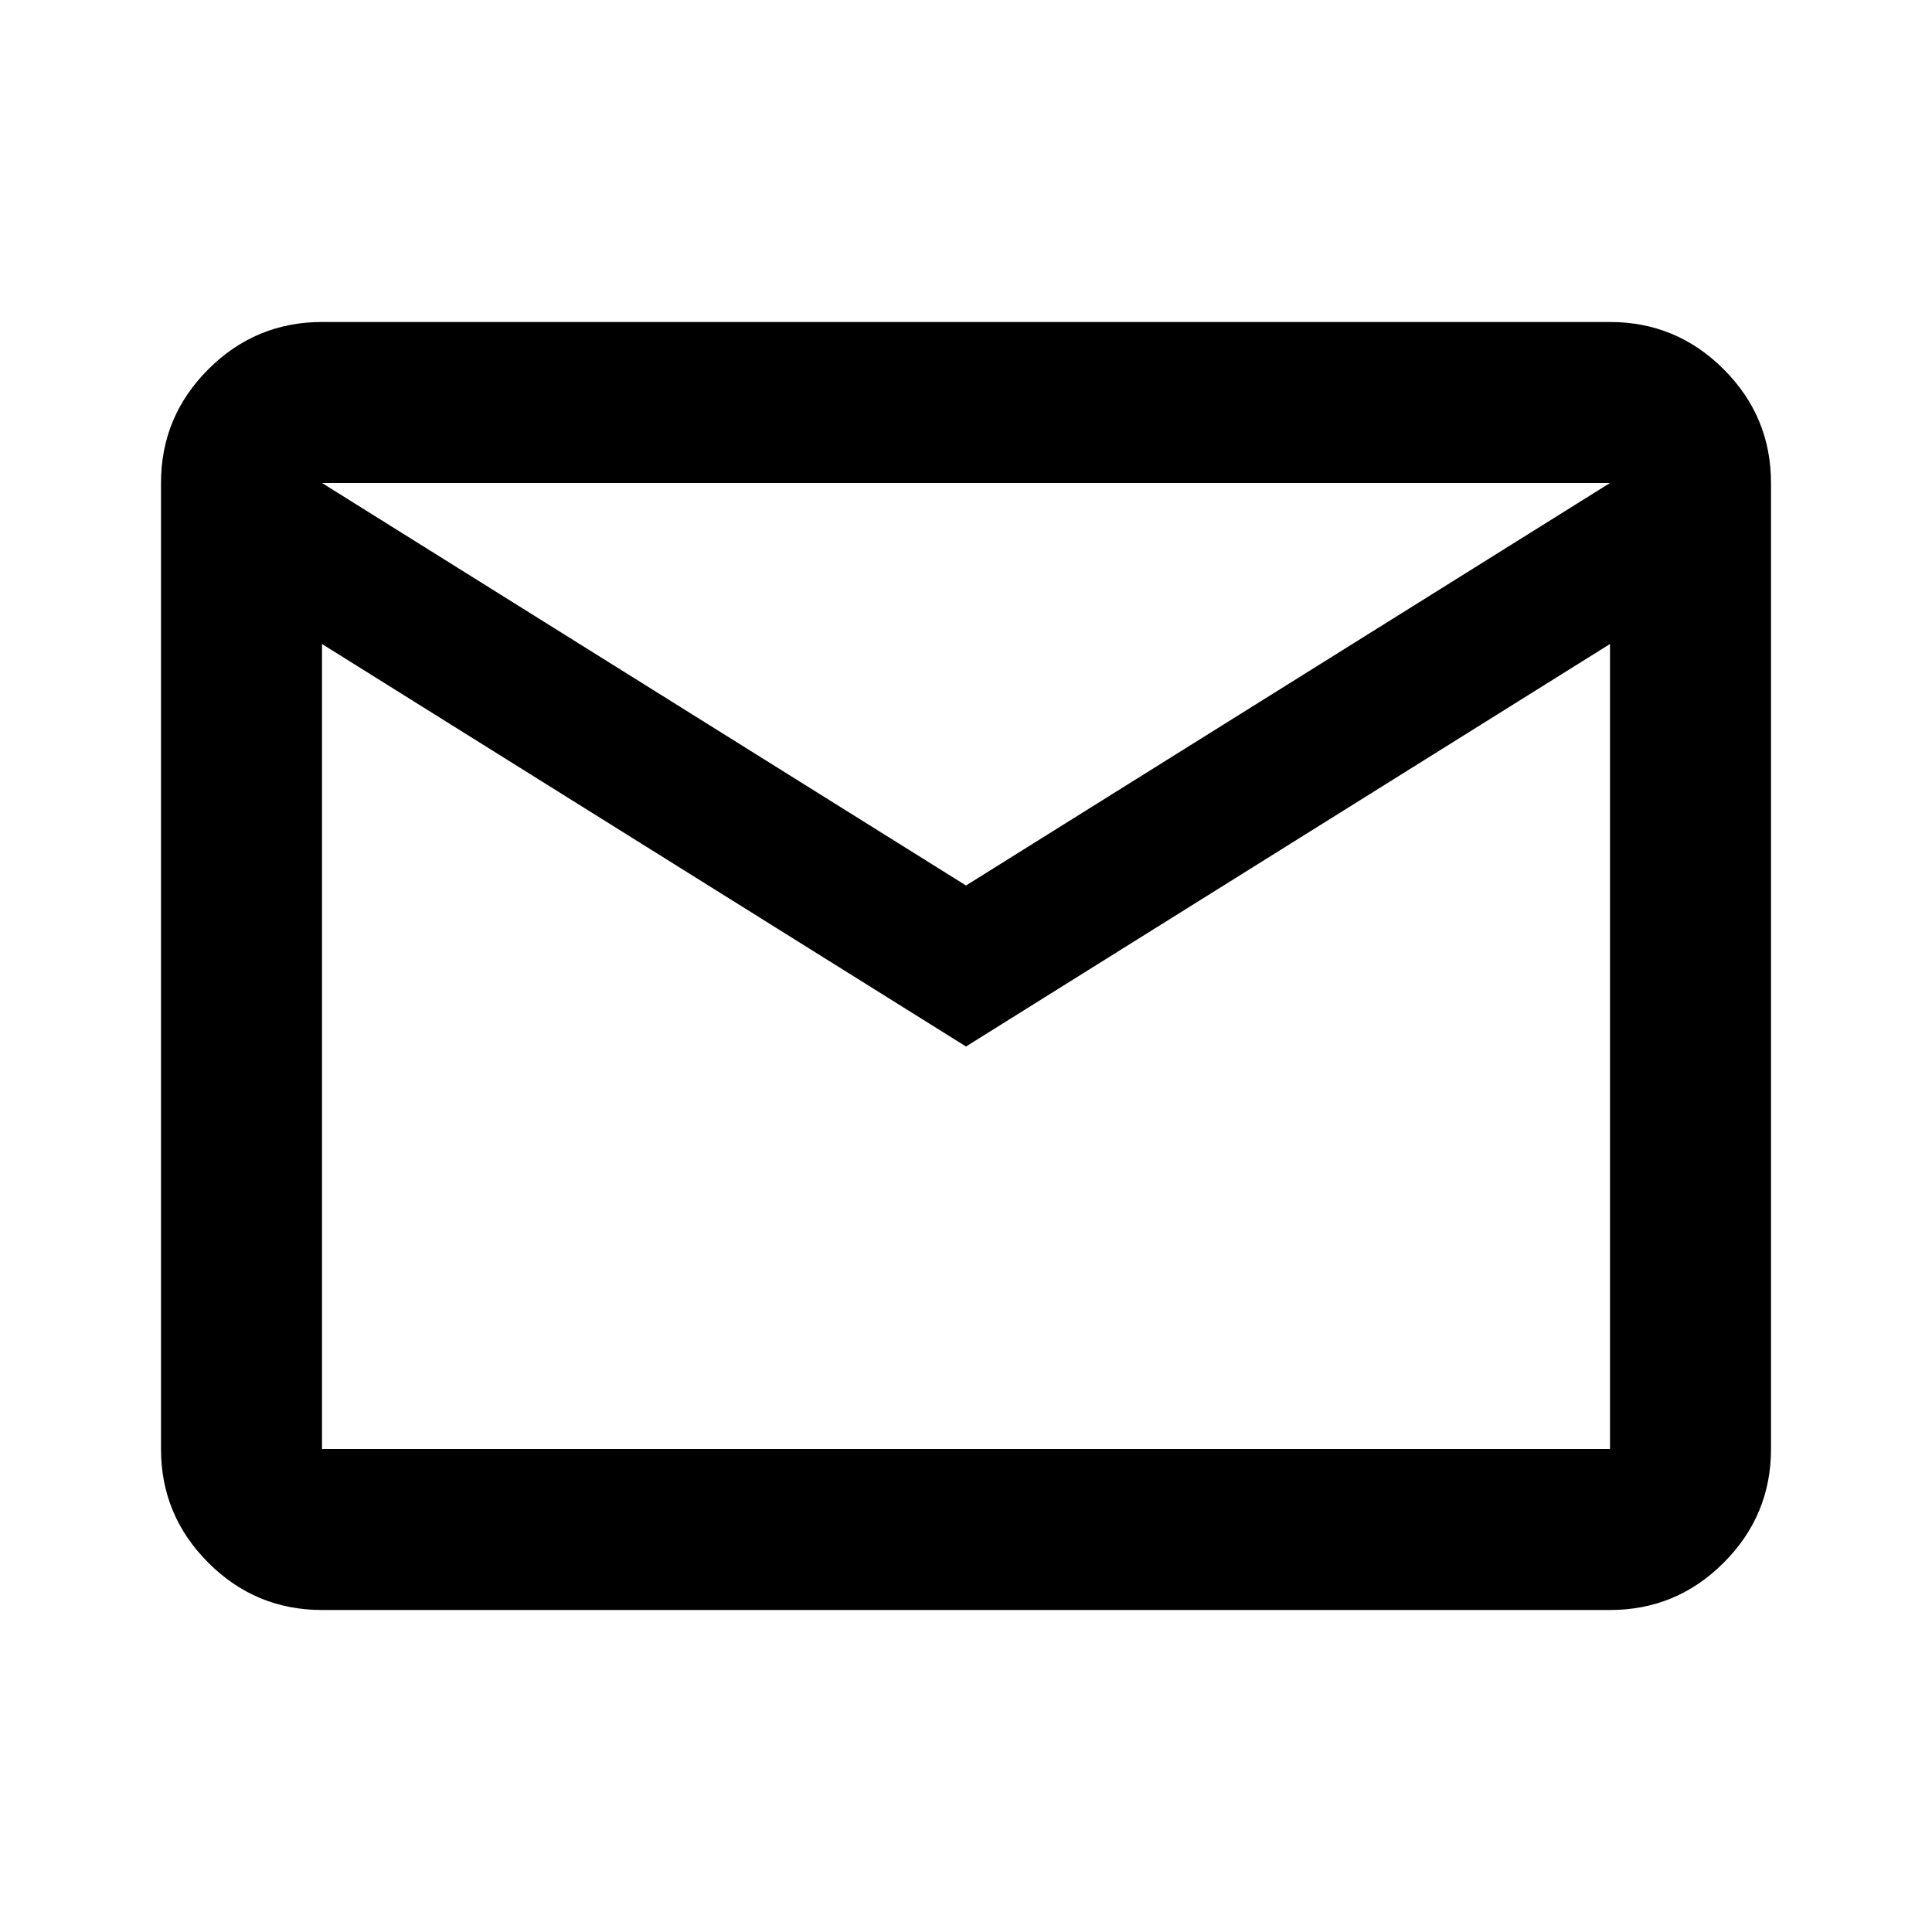
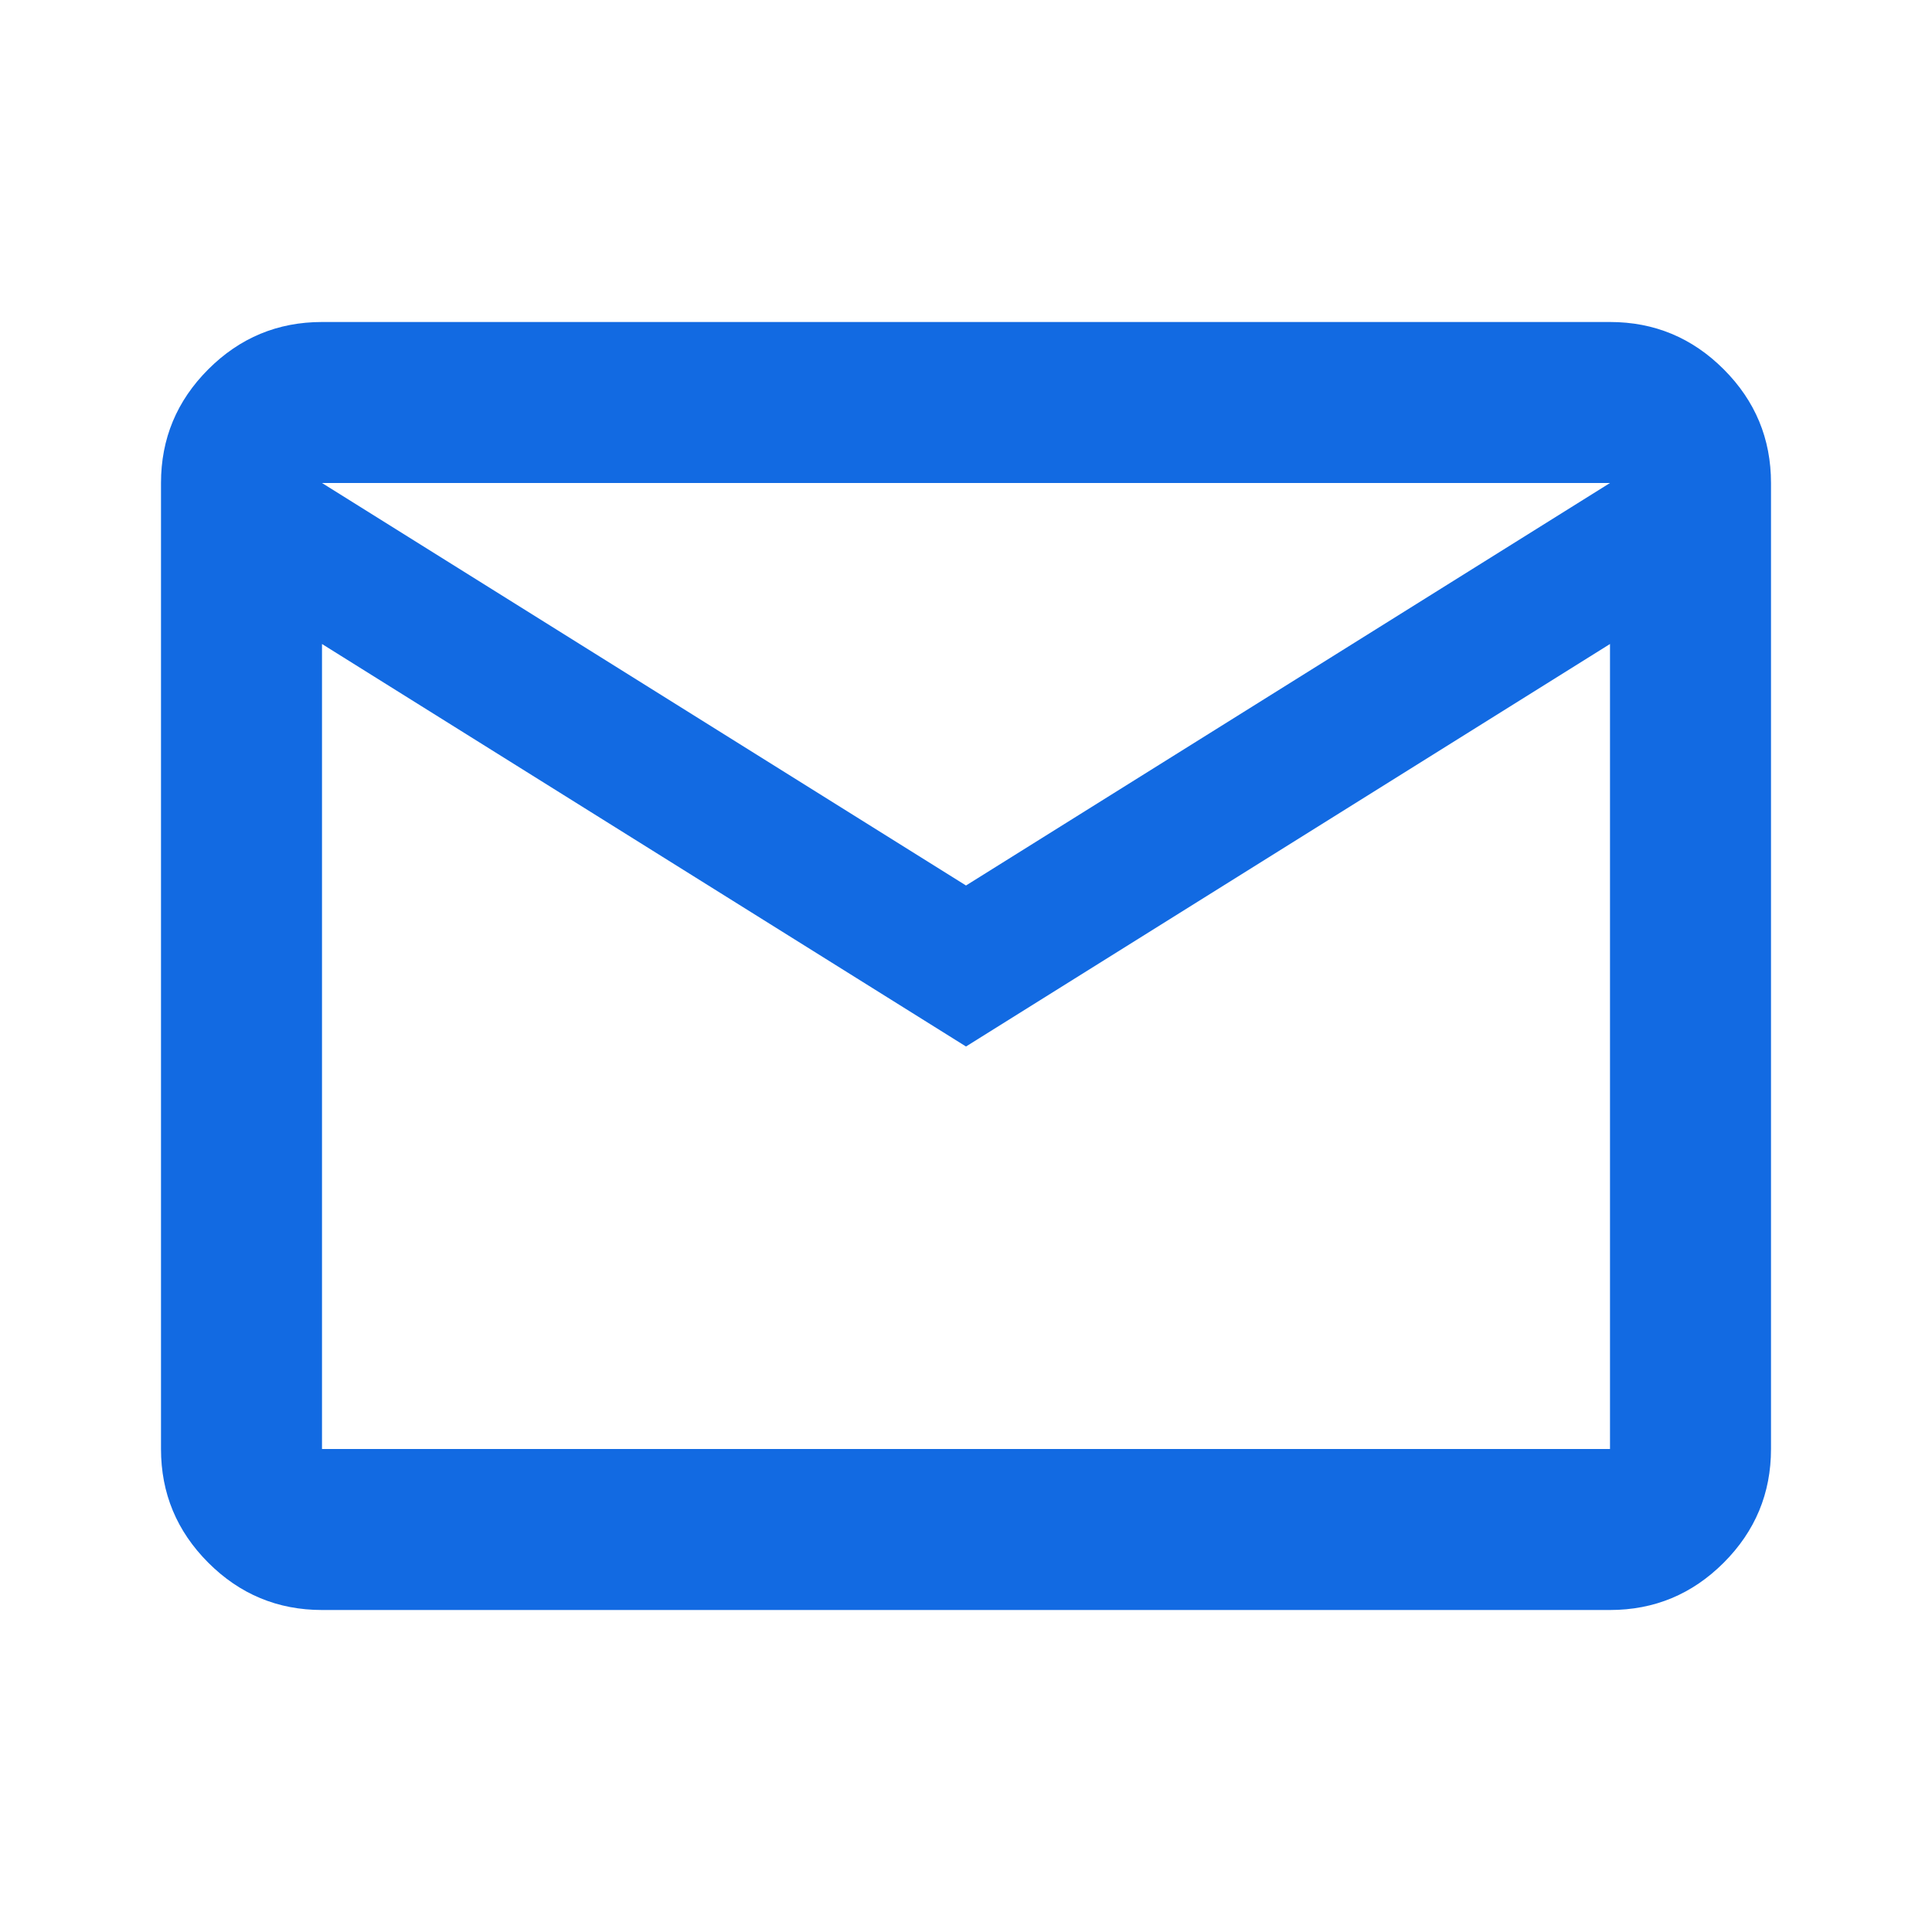
- <svg xmlns="http://www.w3.org/2000/svg" height="24px" viewBox="0 -960 960 960" width="24px" fill="#000">
+ <svg xmlns="http://www.w3.org/2000/svg" height="24px" viewBox="0 -960 960 960" width="24px" fill="#126ae2">
  <path d="M160-160q-33 0-56.5-23.5T80-240v-480q0-33 23.5-56.5T160-800h640q33 0 56.5 23.5T880-720v480q0 33-23.5 56.5T800-160H160Zm320-280L160-640v400h640v-400L480-440Zm0-80 320-200H160l320 200ZM160-640v-80 480-400Z" />
</svg>
